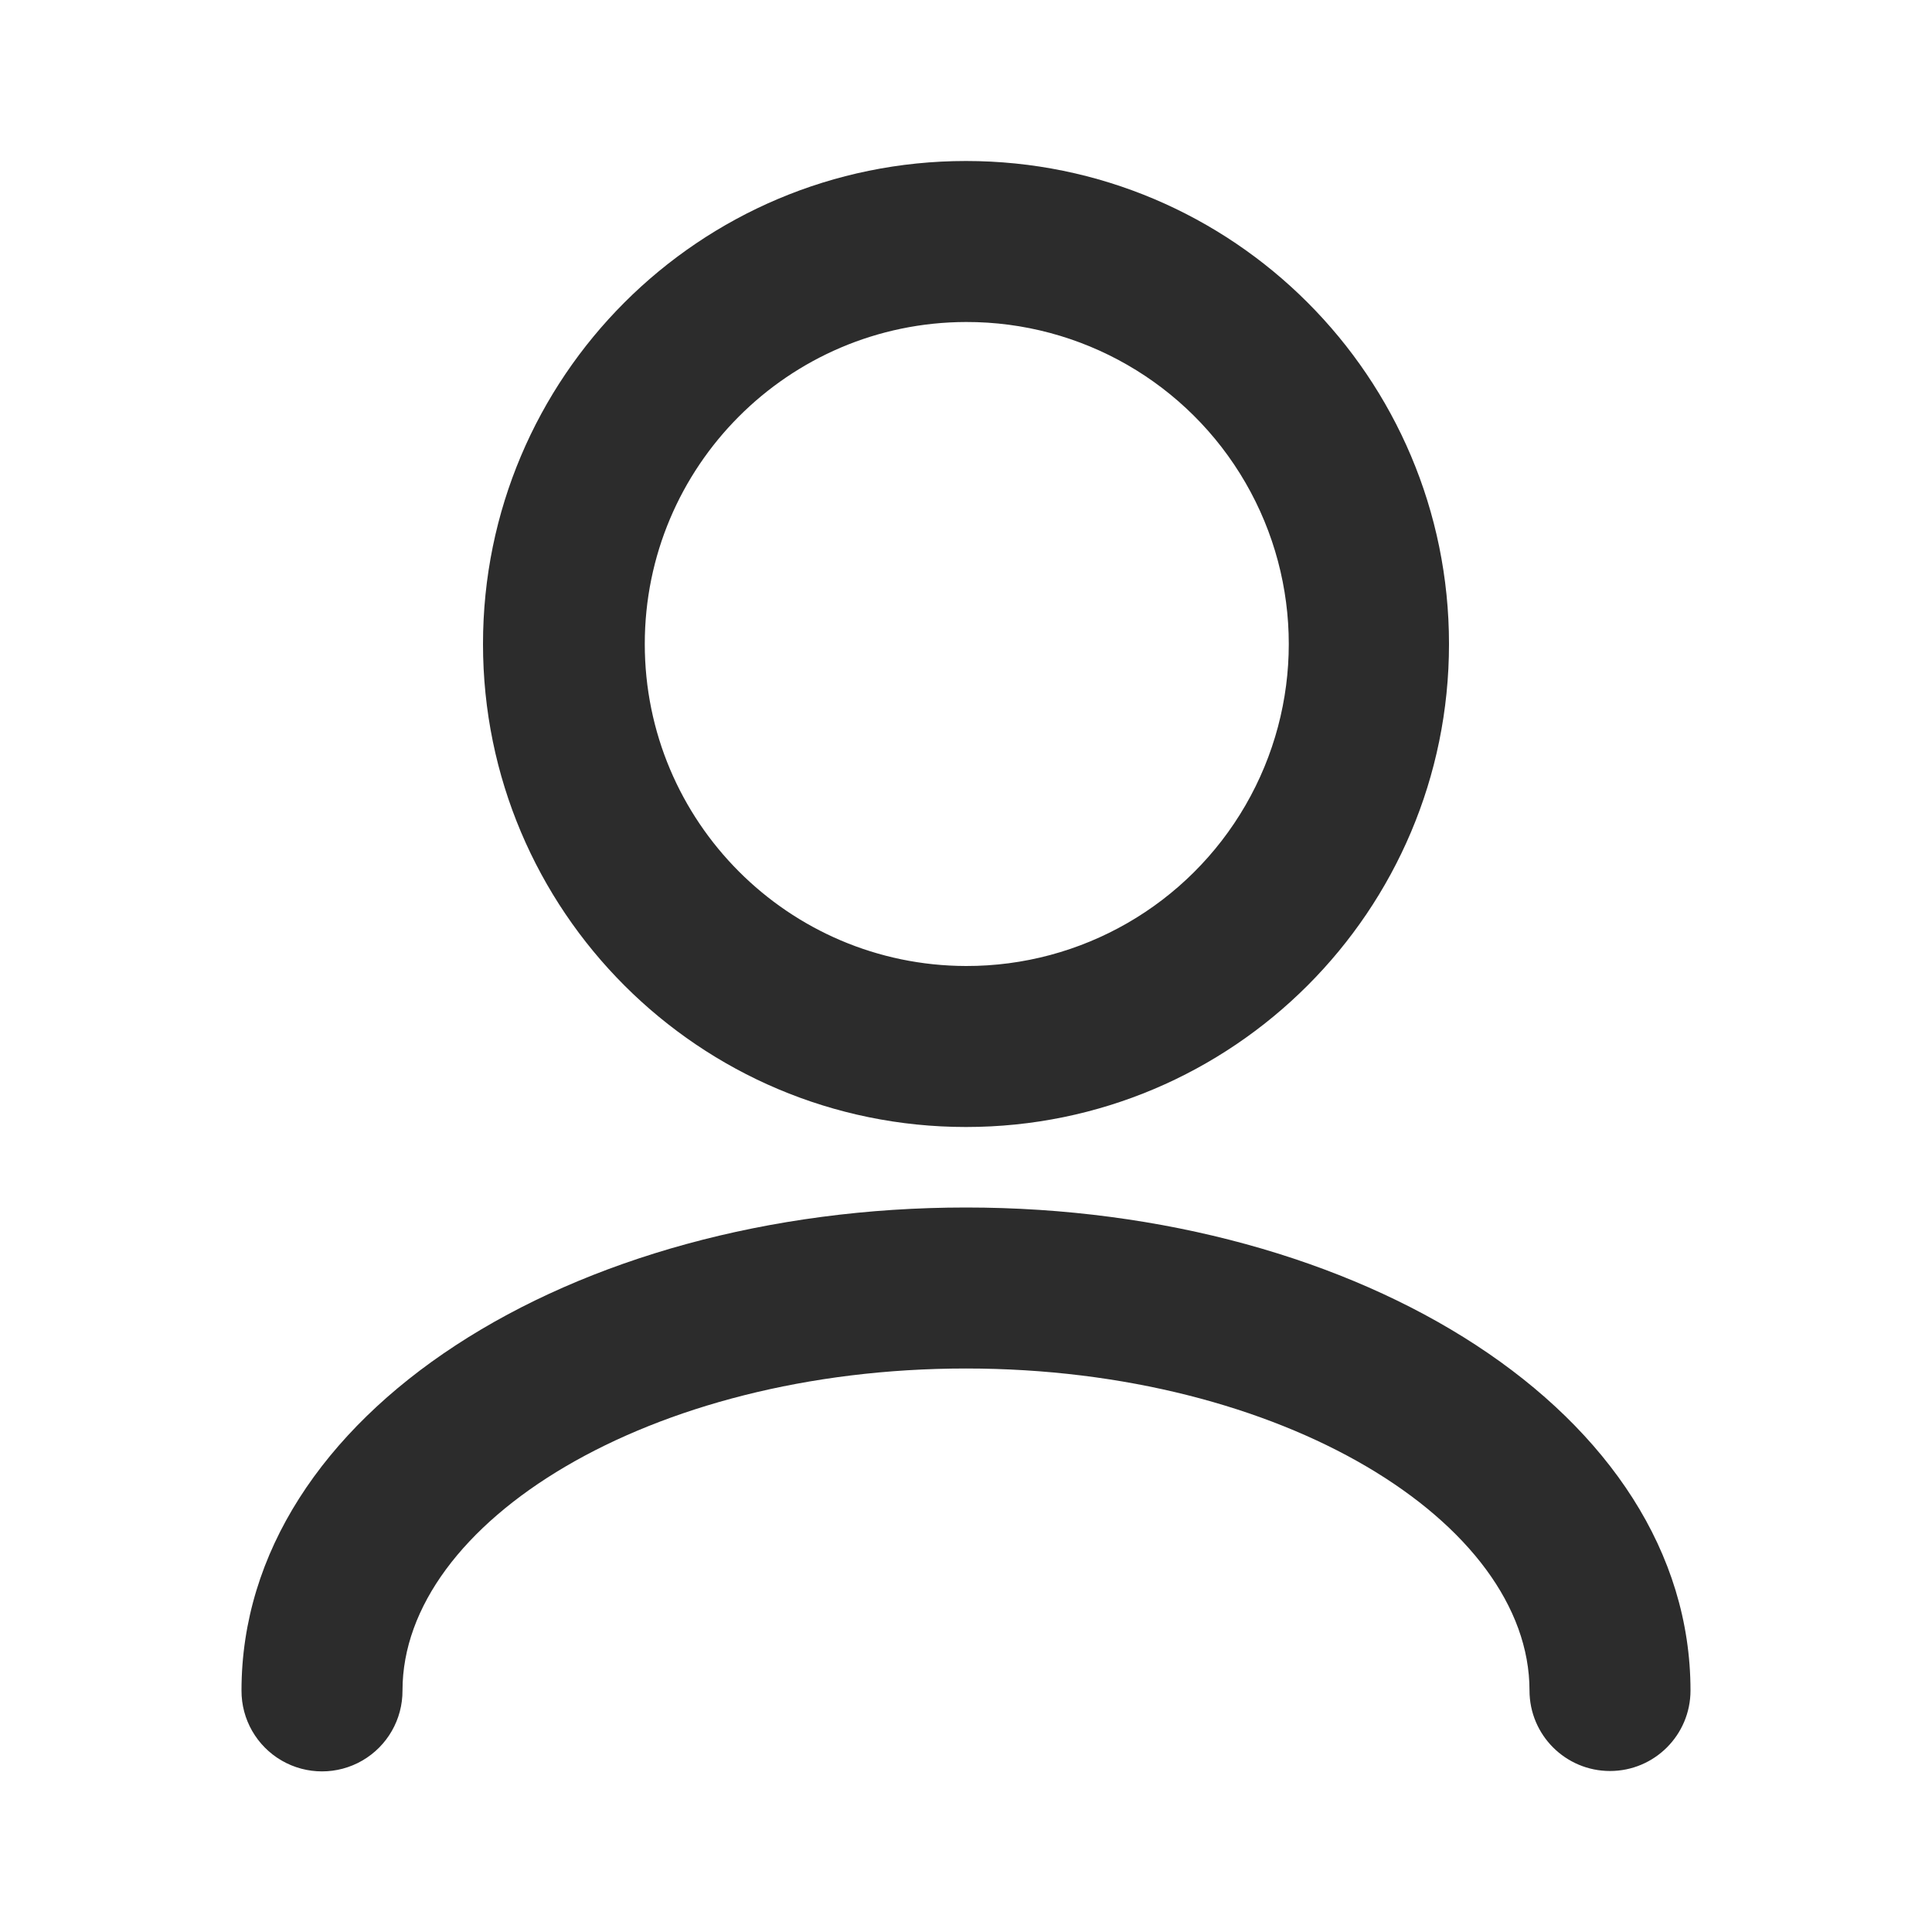
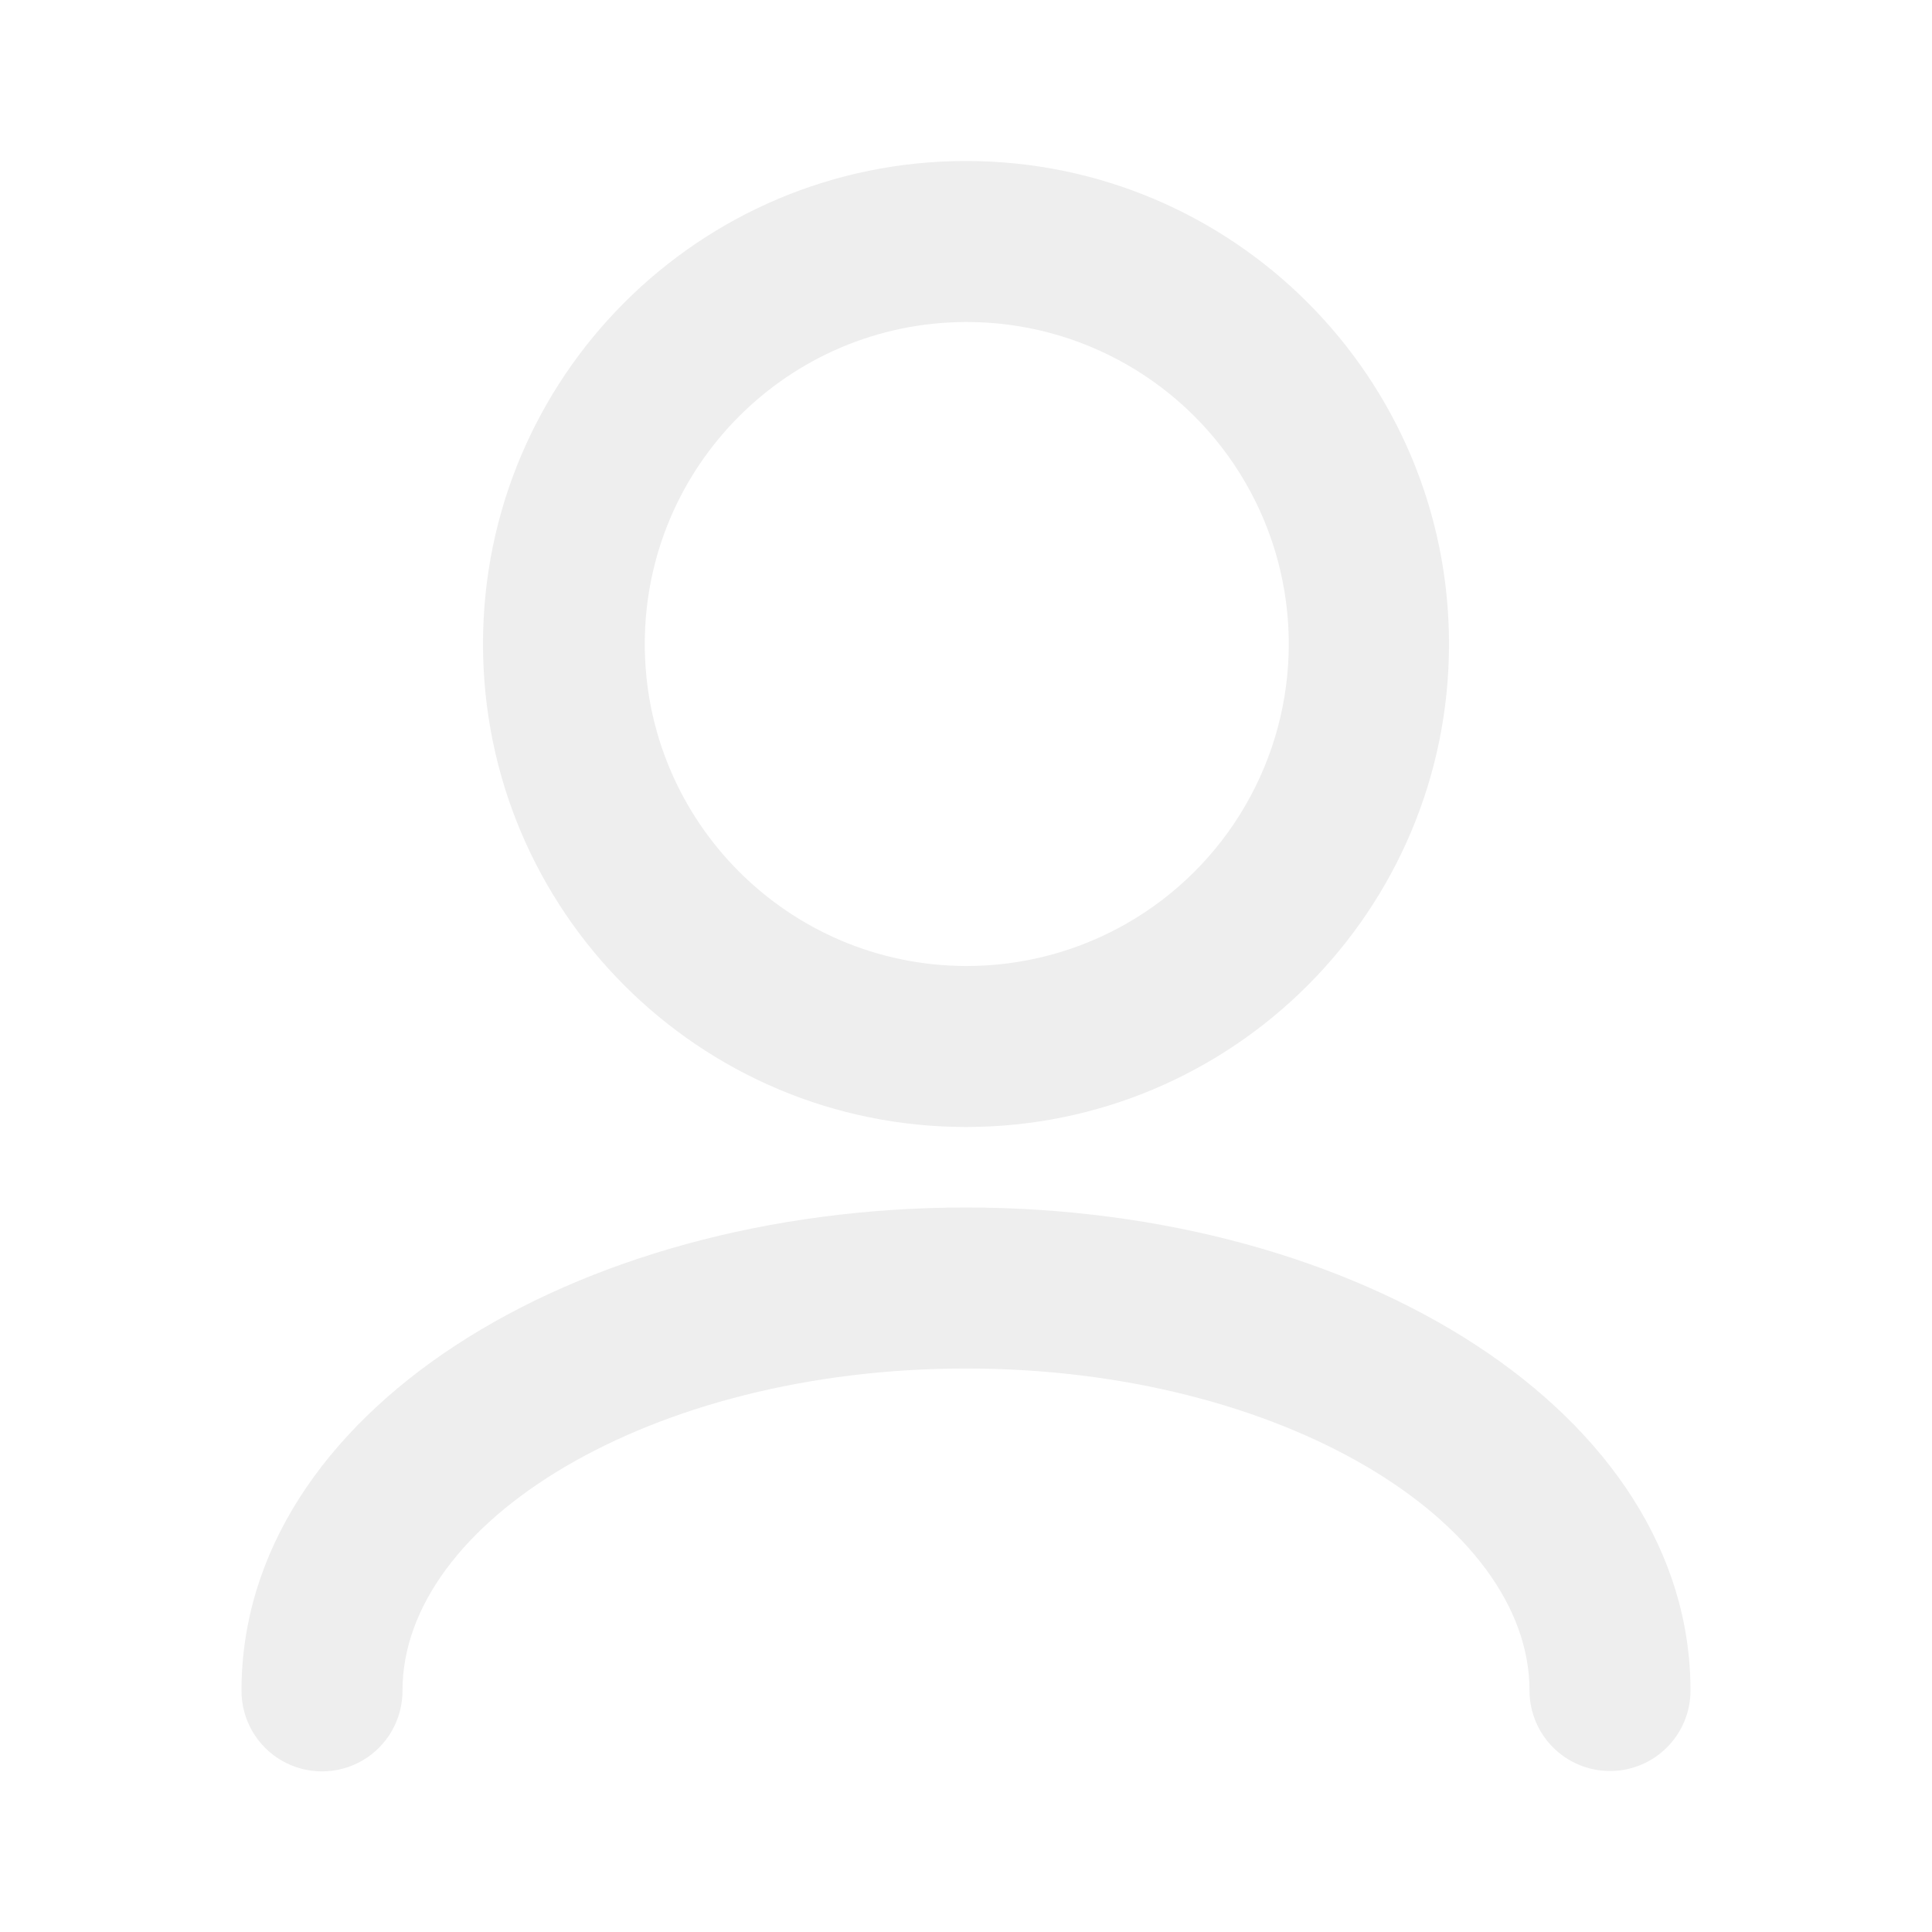
- <svg xmlns="http://www.w3.org/2000/svg" t="1687087676517" class="icon" viewBox="0 0 1024 1024" version="1.1" p-id="3363" width="200" height="200">
-   <path d="M512 597.333a256 256 0 1 1 0-512 256 256 0 0 1 0 512z m0-85.333a170.667 170.667 0 1 0 0-341.333 170.667 170.667 0 0 0 0 341.333z m341.333 426.667a42.667 42.667 0 0 0 42.667-42.667c0-146.688-174.933-256-384-256s-384 109.312-384 256a42.667 42.667 0 1 0 85.333 0c0-88.96 130.731-170.667 298.667-170.667s298.667 81.707 298.667 170.667a42.667 42.667 0 0 0 42.667 42.667z" fill="#2c2c2c" p-id="3364" />
+ <svg xmlns="http://www.w3.org/2000/svg" t="1687245552813" class="icon" viewBox="0 0 1024 1024" version="1.1" p-id="4039" width="200" height="200">
+   <path d="M512 597.333a256 256 0 1 1 0-512 256 256 0 0 1 0 512z m0-85.333a170.667 170.667 0 1 0 0-341.333 170.667 170.667 0 0 0 0 341.333z m341.333 426.667a42.667 42.667 0 0 0 42.667-42.667c0-146.688-174.933-256-384-256s-384 109.312-384 256a42.667 42.667 0 1 0 85.333 0c0-88.96 130.731-170.667 298.667-170.667s298.667 81.707 298.667 170.667a42.667 42.667 0 0 0 42.667 42.667z" fill="#EEEEEE" p-id="4040" />
</svg>
